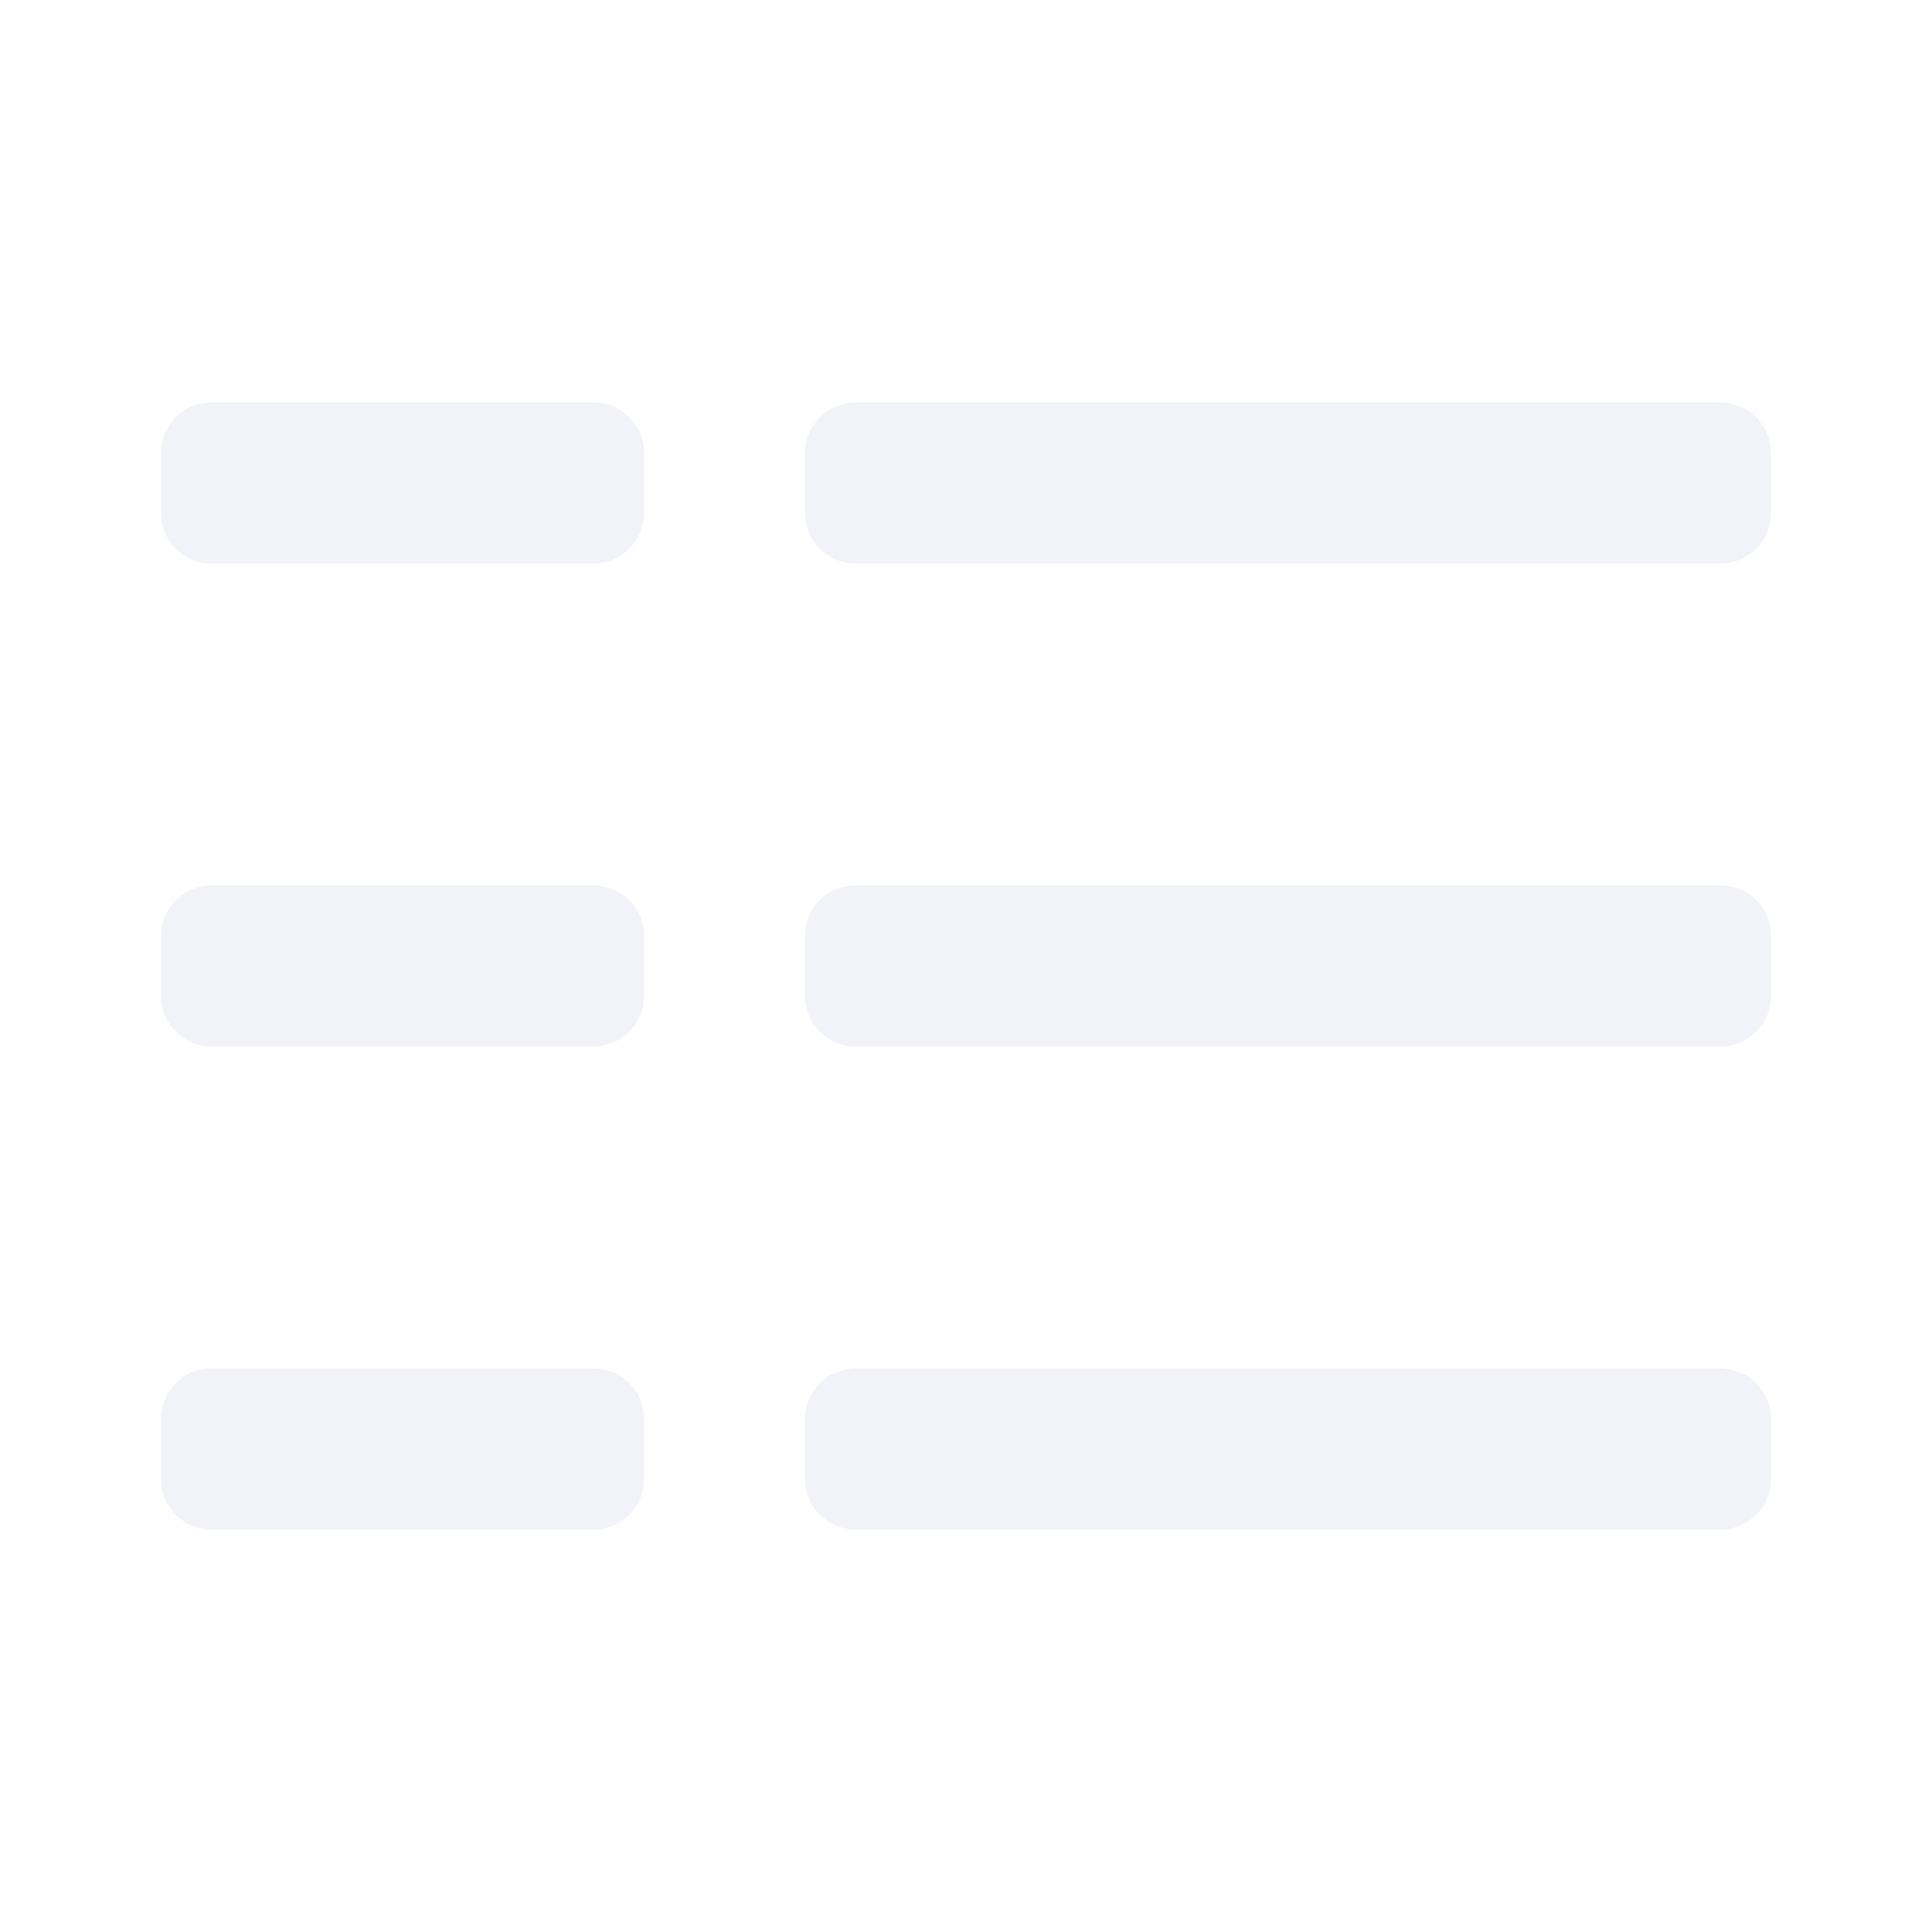
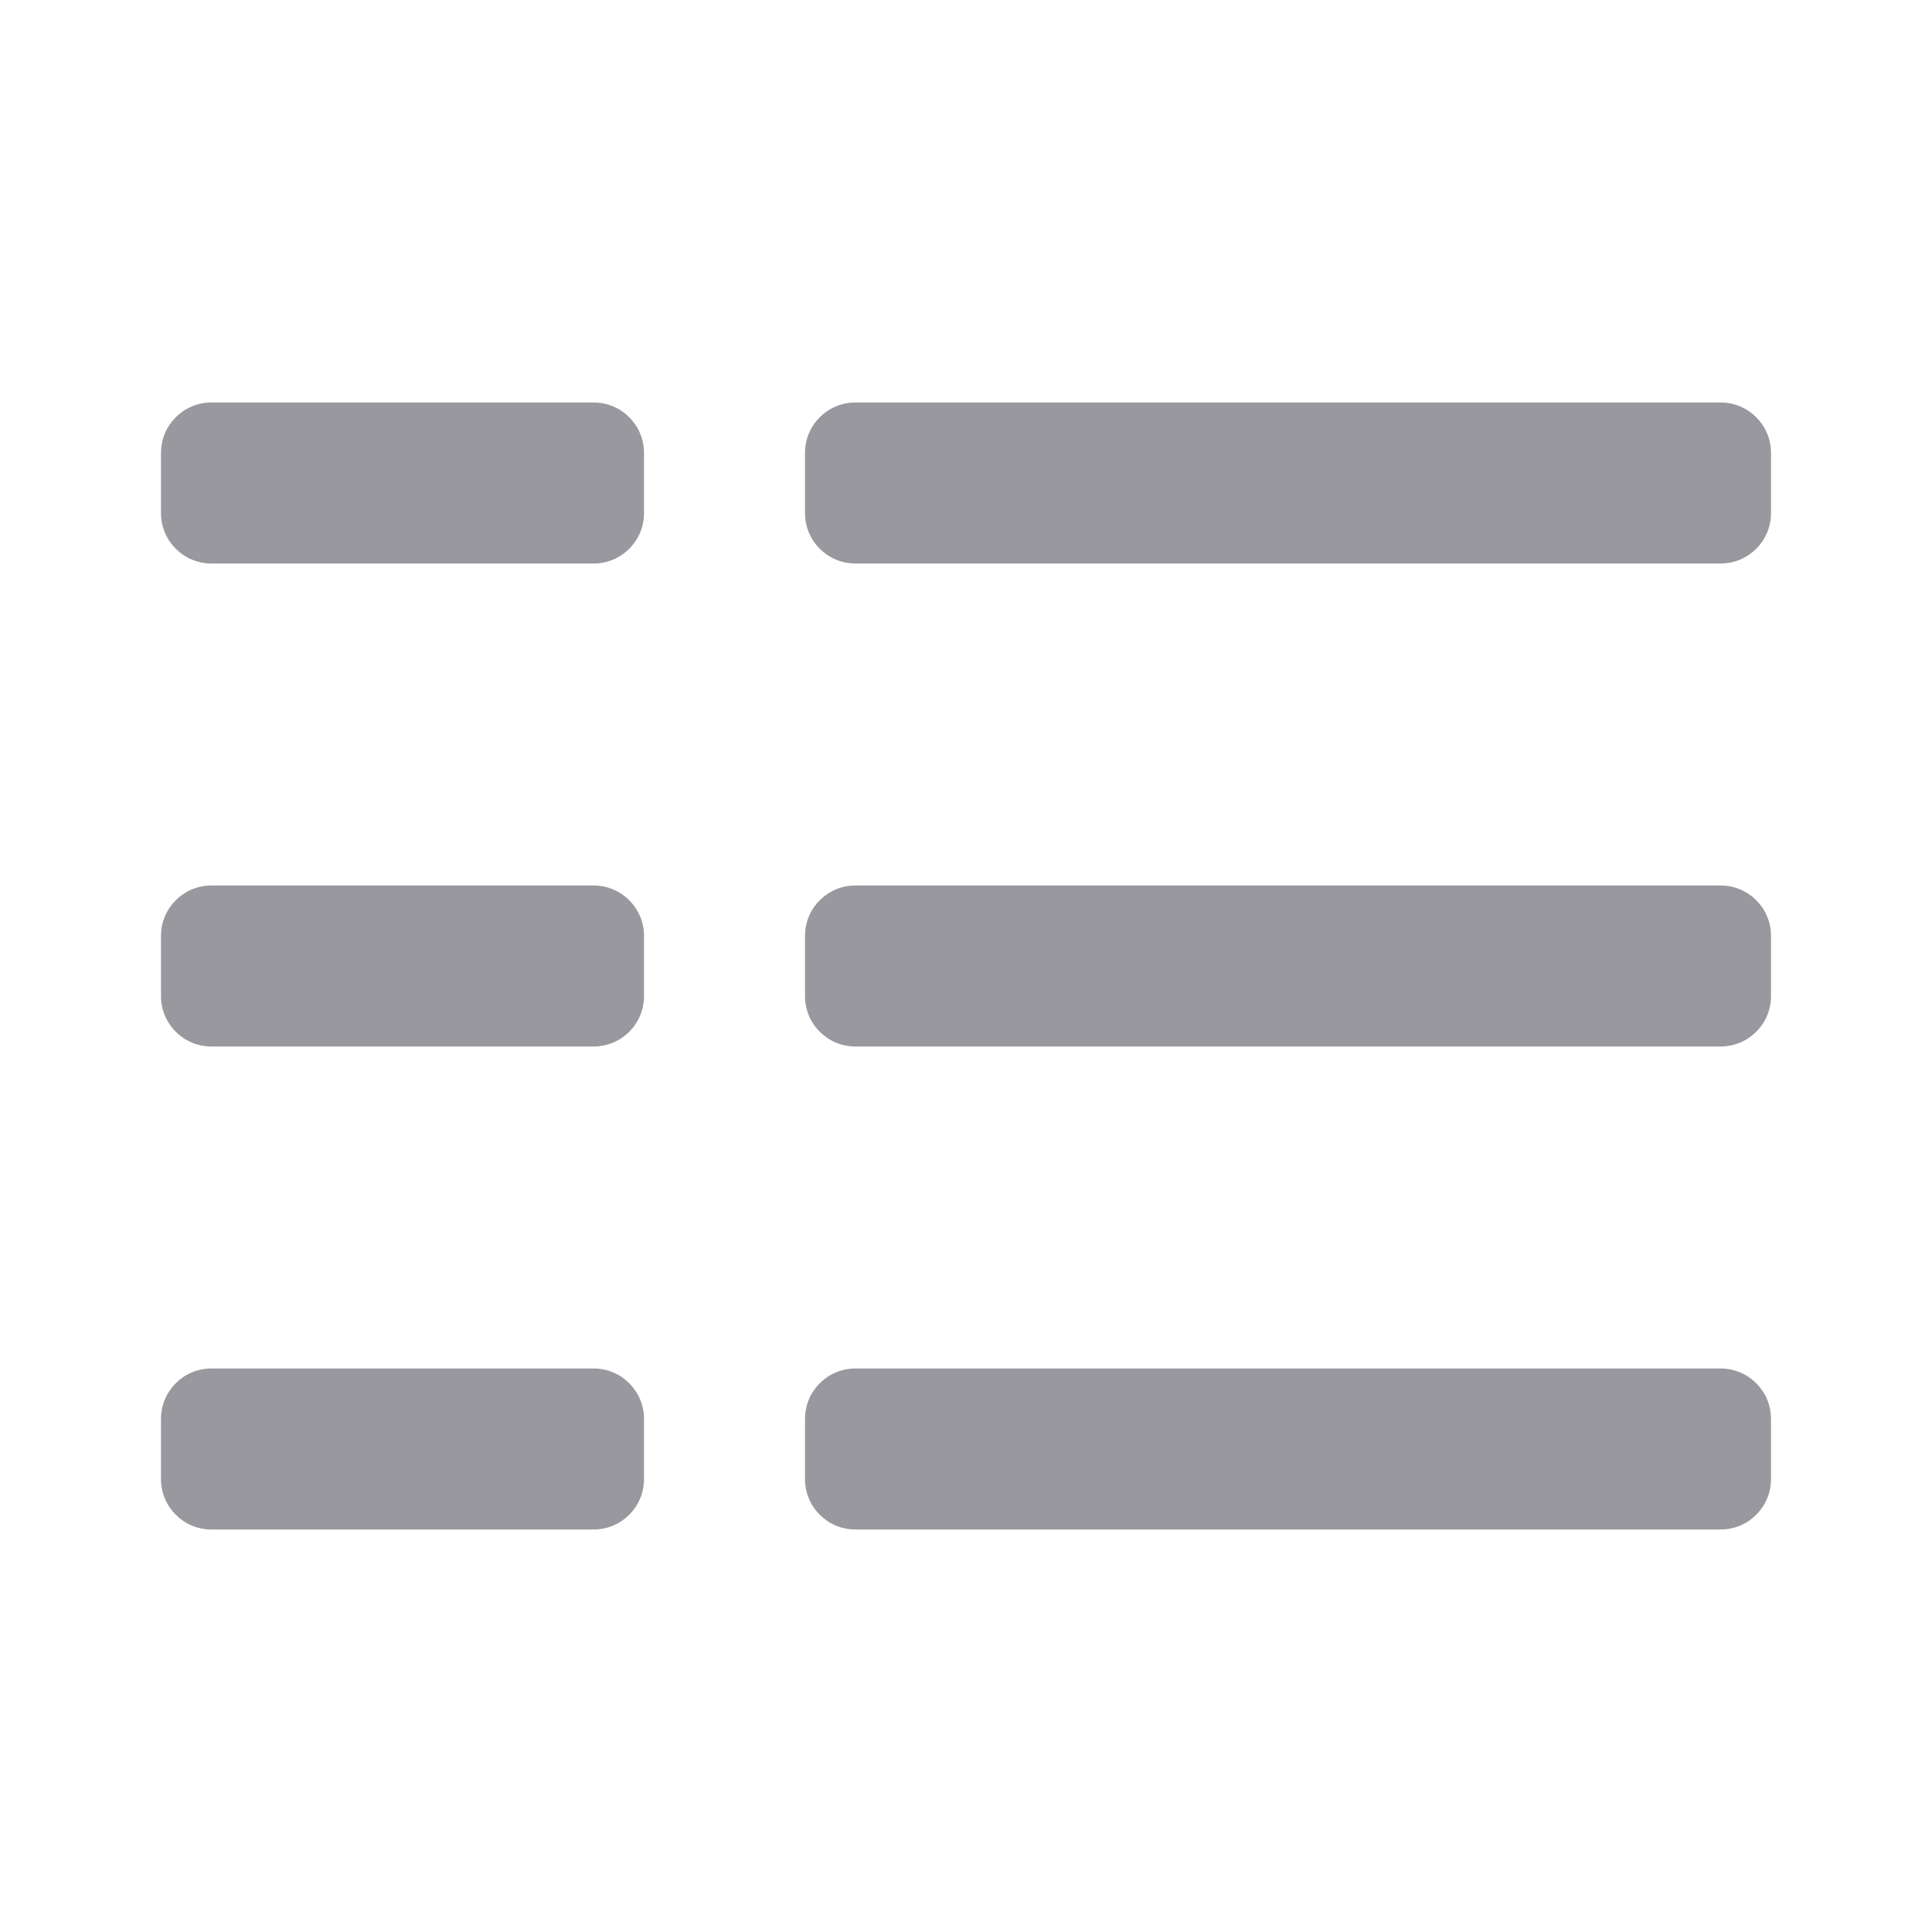
<svg xmlns="http://www.w3.org/2000/svg" width="15px" height="15px" viewBox="0 0 15 15" version="1.1">
  <g id="1.0-Dash-" stroke="none" stroke-width="1" fill="none" fill-rule="evenodd">
-     <g id="4.0-dash" transform="translate(-20, -85)" fill="#F2F2F9">
+     <g id="4.0-dash" transform="translate(-20, -85)" fill="#98989E">
      <g id="Group" transform="translate(20, 85)">
        <g id="Group" transform="translate(1.25, 3.125)">
          <path d="M3.359,7.5 C3.575,7.5 3.75,7.675 3.75,7.891 L3.75,8.359 C3.75,8.575 3.575,8.75 3.359,8.75 L0.391,8.75 C0.175,8.75 2.64200684e-17,8.575 0,8.359 L0,7.891 C-2.64200684e-17,7.675 0.175,7.5 0.391,7.5 L3.359,7.5 Z M3.359,3.75 C3.575,3.75 3.75,3.925 3.75,4.141 L3.75,4.609 C3.75,4.825 3.575,5 3.359,5 L0.391,5 C0.175,5 2.64200684e-17,4.825 0,4.609 L0,4.141 C-2.64200684e-17,3.925 0.175,3.75 0.391,3.75 L3.359,3.75 Z M3.359,0 C3.575,-3.96301026e-17 3.75,0.175 3.75,0.391 L3.75,0.859 C3.75,1.075 3.575,1.25 3.359,1.25 L0.391,1.25 C0.175,1.25 2.64200684e-17,1.075 0,0.859 L0,0.391 C-2.64200684e-17,0.175 0.175,3.96301026e-17 0.391,0 L3.359,0 Z" id="Combined-Shape" />
          <path d="M12.109,7.5 C12.325,7.5 12.5,7.675 12.5,7.891 L12.5,8.359 C12.5,8.575 12.325,8.75 12.109,8.75 L5.391,8.75 C5.175,8.75 5,8.575 5,8.359 L5,7.891 C5,7.675 5.175,7.5 5.391,7.5 L12.109,7.5 Z M12.109,3.75 C12.325,3.75 12.5,3.925 12.5,4.141 L12.5,4.609 C12.5,4.825 12.325,5 12.109,5 L5.391,5 C5.175,5 5,4.825 5,4.609 L5,4.141 C5,3.925 5.175,3.75 5.391,3.75 L12.109,3.75 Z M12.109,0 C12.325,-4.22854631e-16 12.5,0.175 12.5,0.391 L12.5,0.859 C12.5,1.075 12.325,1.25 12.109,1.25 L5.391,1.25 C5.175,1.25 5,1.075 5,0.859 L5,0.391 C5,0.175 5.175,3.96301026e-17 5.391,0 L12.109,0 Z" id="Combined-Shape" />
        </g>
      </g>
    </g>
  </g>
</svg>
